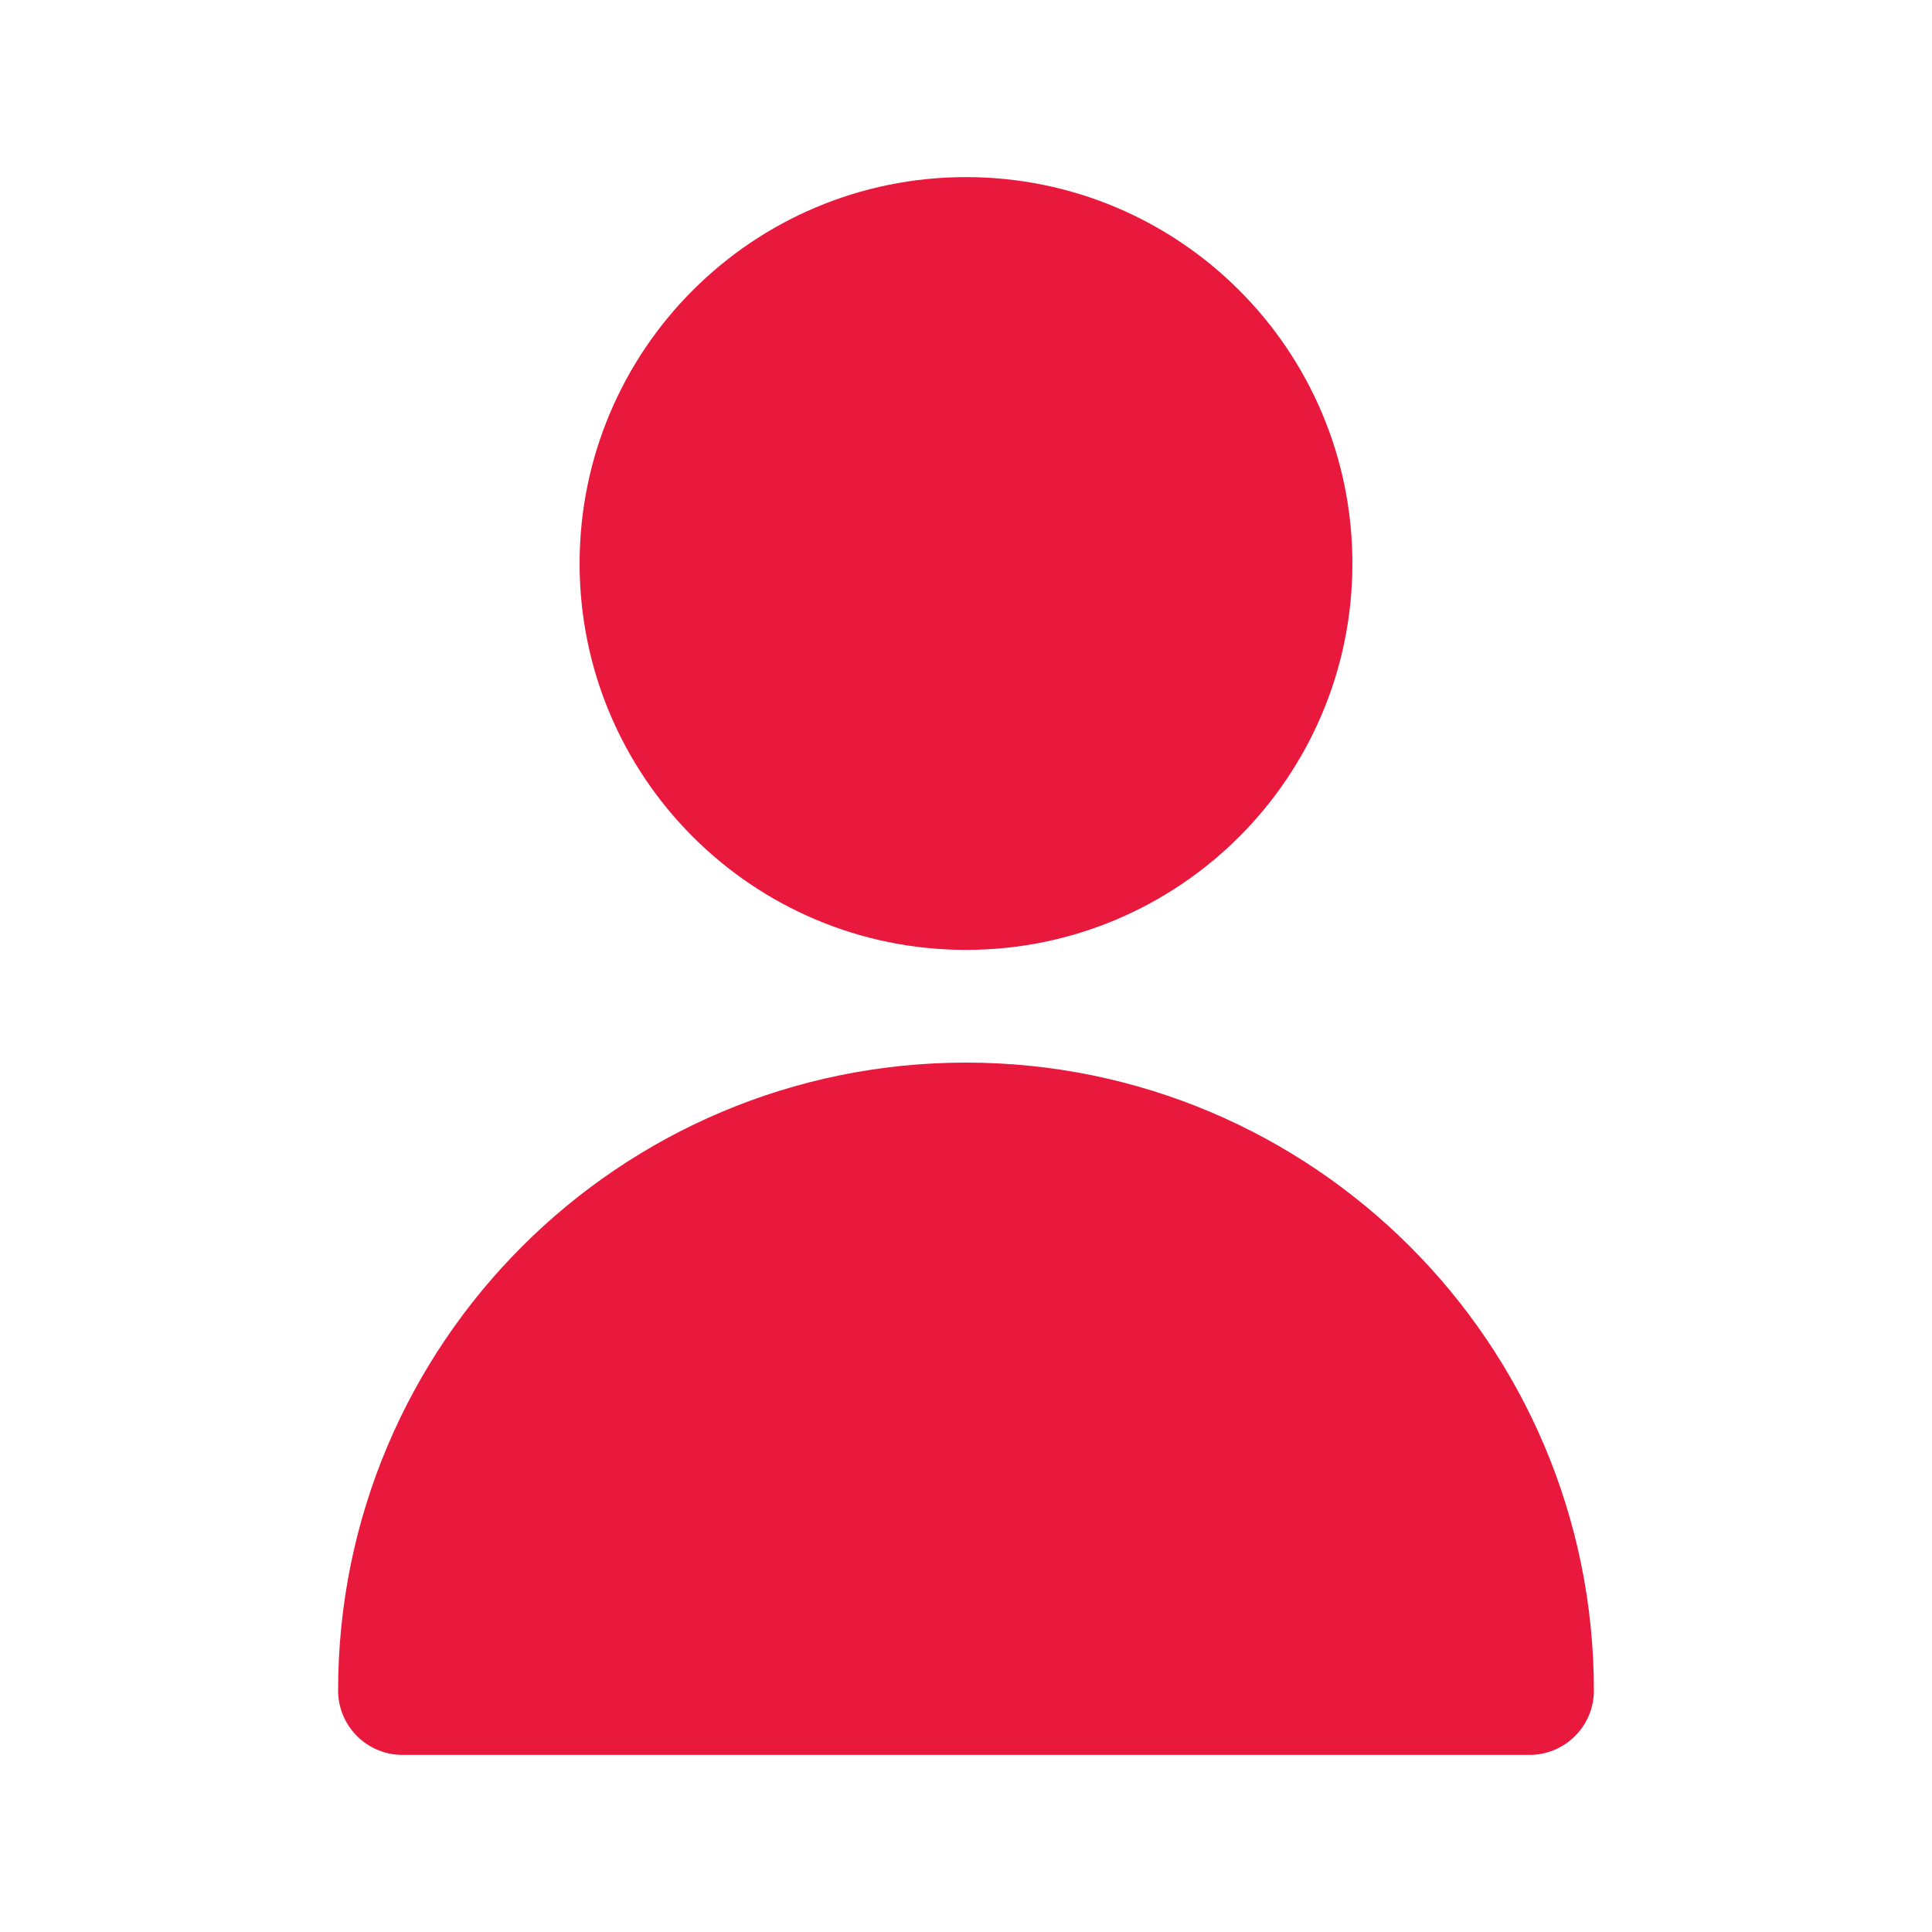
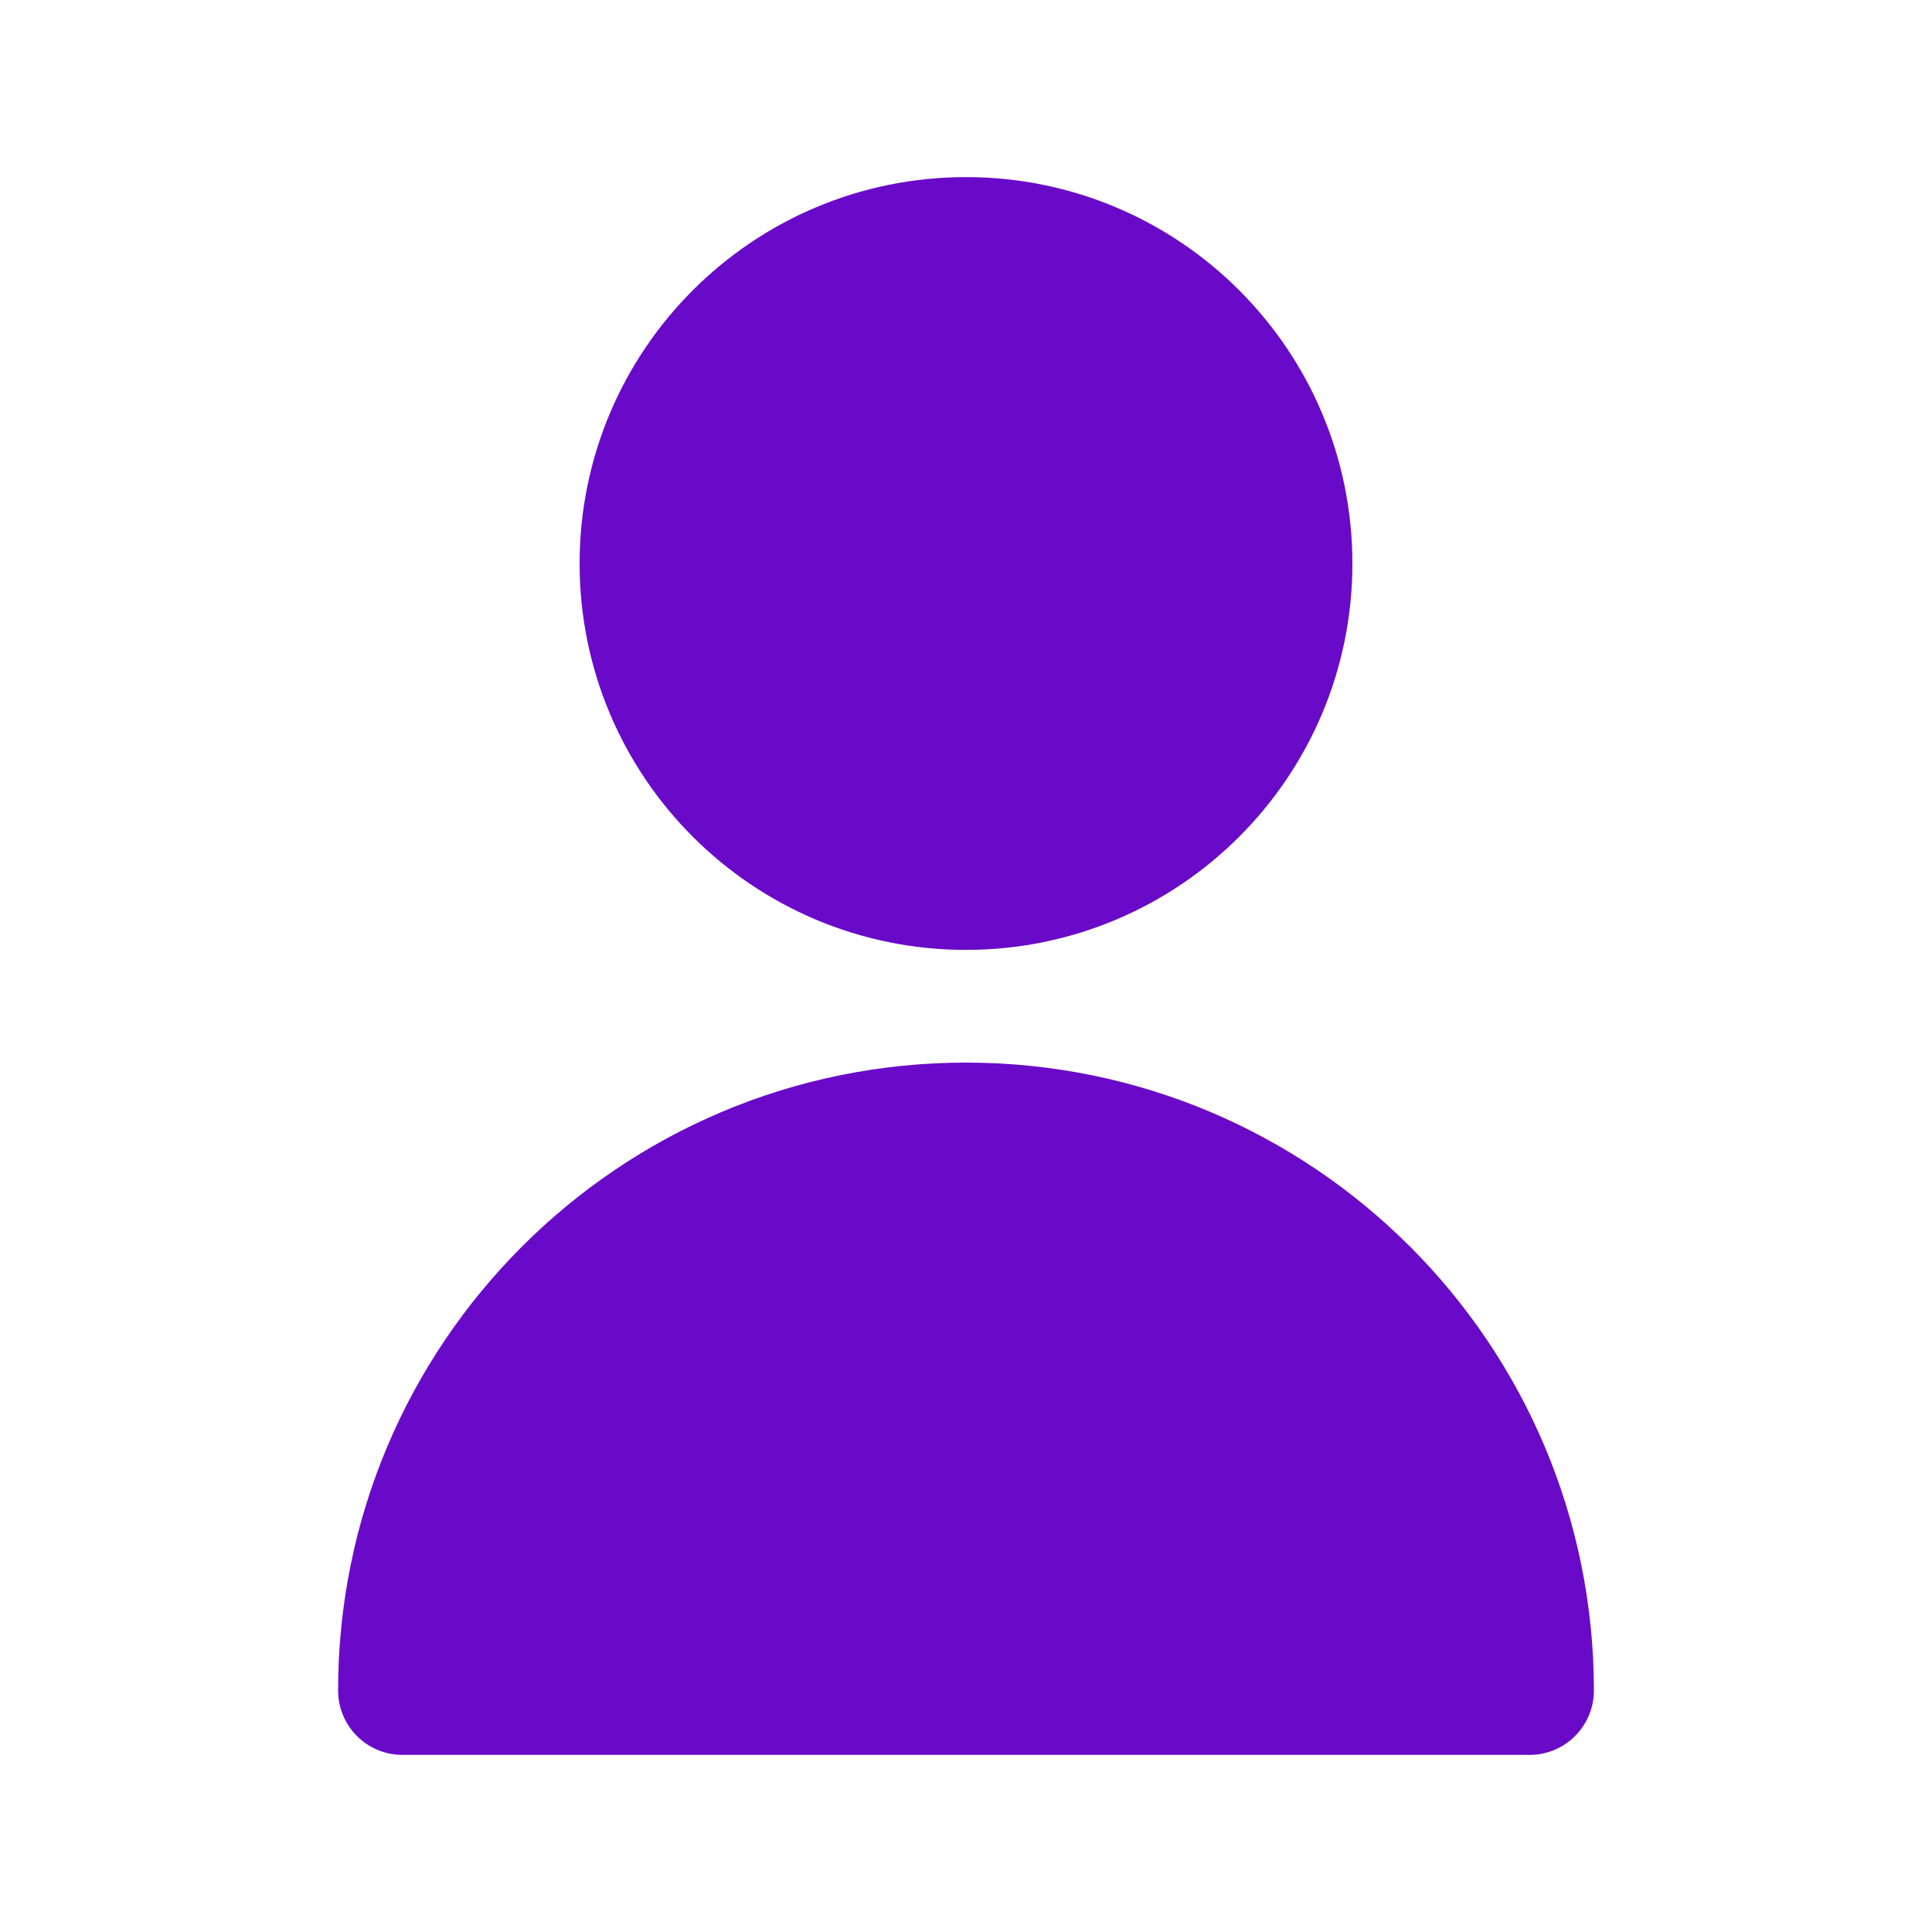
<svg xmlns="http://www.w3.org/2000/svg" preserveAspectRatio="none" overflow="visible" style="display: block;" width="30" height="30" viewBox="0 0 30 30" fill="none">
  <g id="user-svgrepo-com (1) 1">
-     <path id="Vector" d="M20 8.75C20 11.511 17.761 13.75 15 13.75C12.239 13.75 10 11.511 10 8.75C10 5.989 12.239 3.75 15 3.75C17.761 3.75 20 5.989 20 8.75Z" fill="#E8193C" stroke-width="2" stroke-linecap="round" stroke-linejoin="round" stroke="#E8193C" />
-     <path id="Vector_2" d="M15 17.5C10.168 17.5 6.25 21.418 6.25 26.25H23.75C23.75 21.418 19.832 17.5 15 17.5Z" fill="#E8193C" stroke-width="2" stroke-linecap="round" stroke-linejoin="round" stroke="#E8193C" />
+     <path id="Vector" d="M20 8.75C20 11.511 17.761 13.75 15 13.75C12.239 13.75 10 11.511 10 8.75C10 5.989 12.239 3.75 15 3.75C17.761 3.75 20 5.989 20 8.75Z" fill="#6a0ac9" stroke-width="2" stroke-linecap="round" stroke-linejoin="round" stroke="#6a0ac9" />
+     <path id="Vector_2" d="M15 17.5C10.168 17.5 6.25 21.418 6.25 26.25H23.75C23.75 21.418 19.832 17.5 15 17.5Z" fill="#6a0ac9" stroke-width="2" stroke-linecap="round" stroke-linejoin="round" stroke="#6a0ac9" />
  </g>
</svg>
